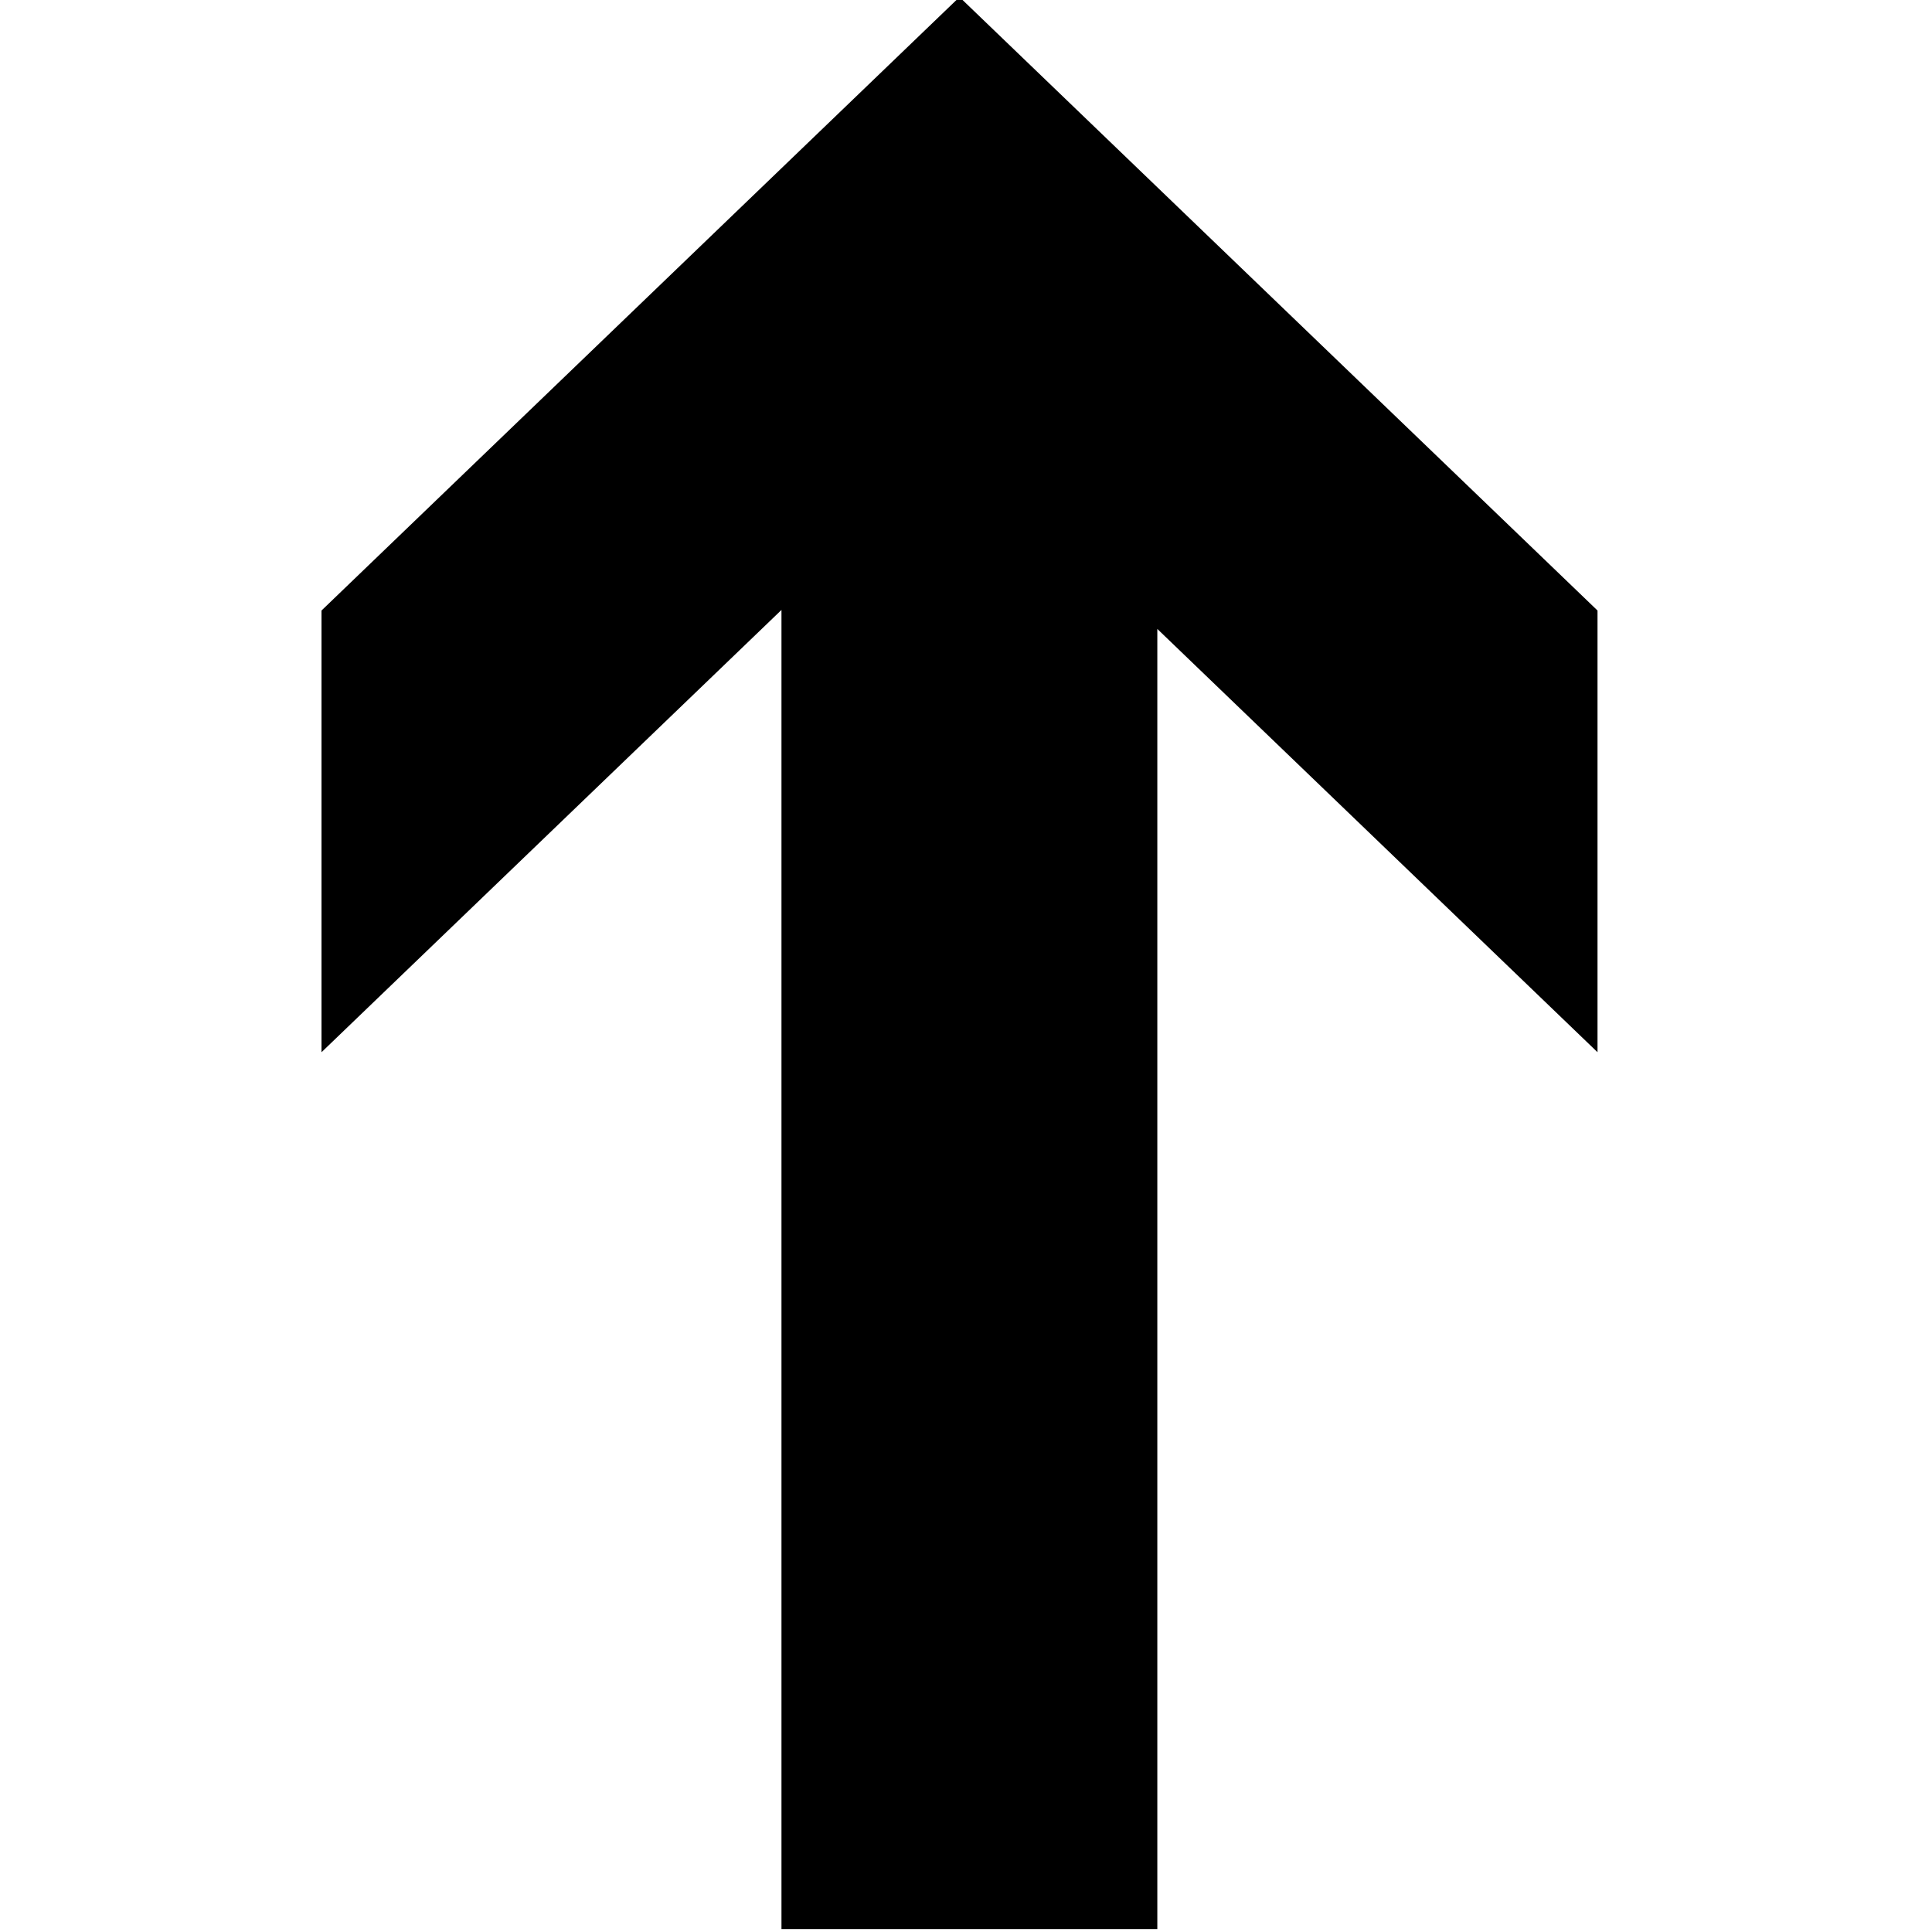
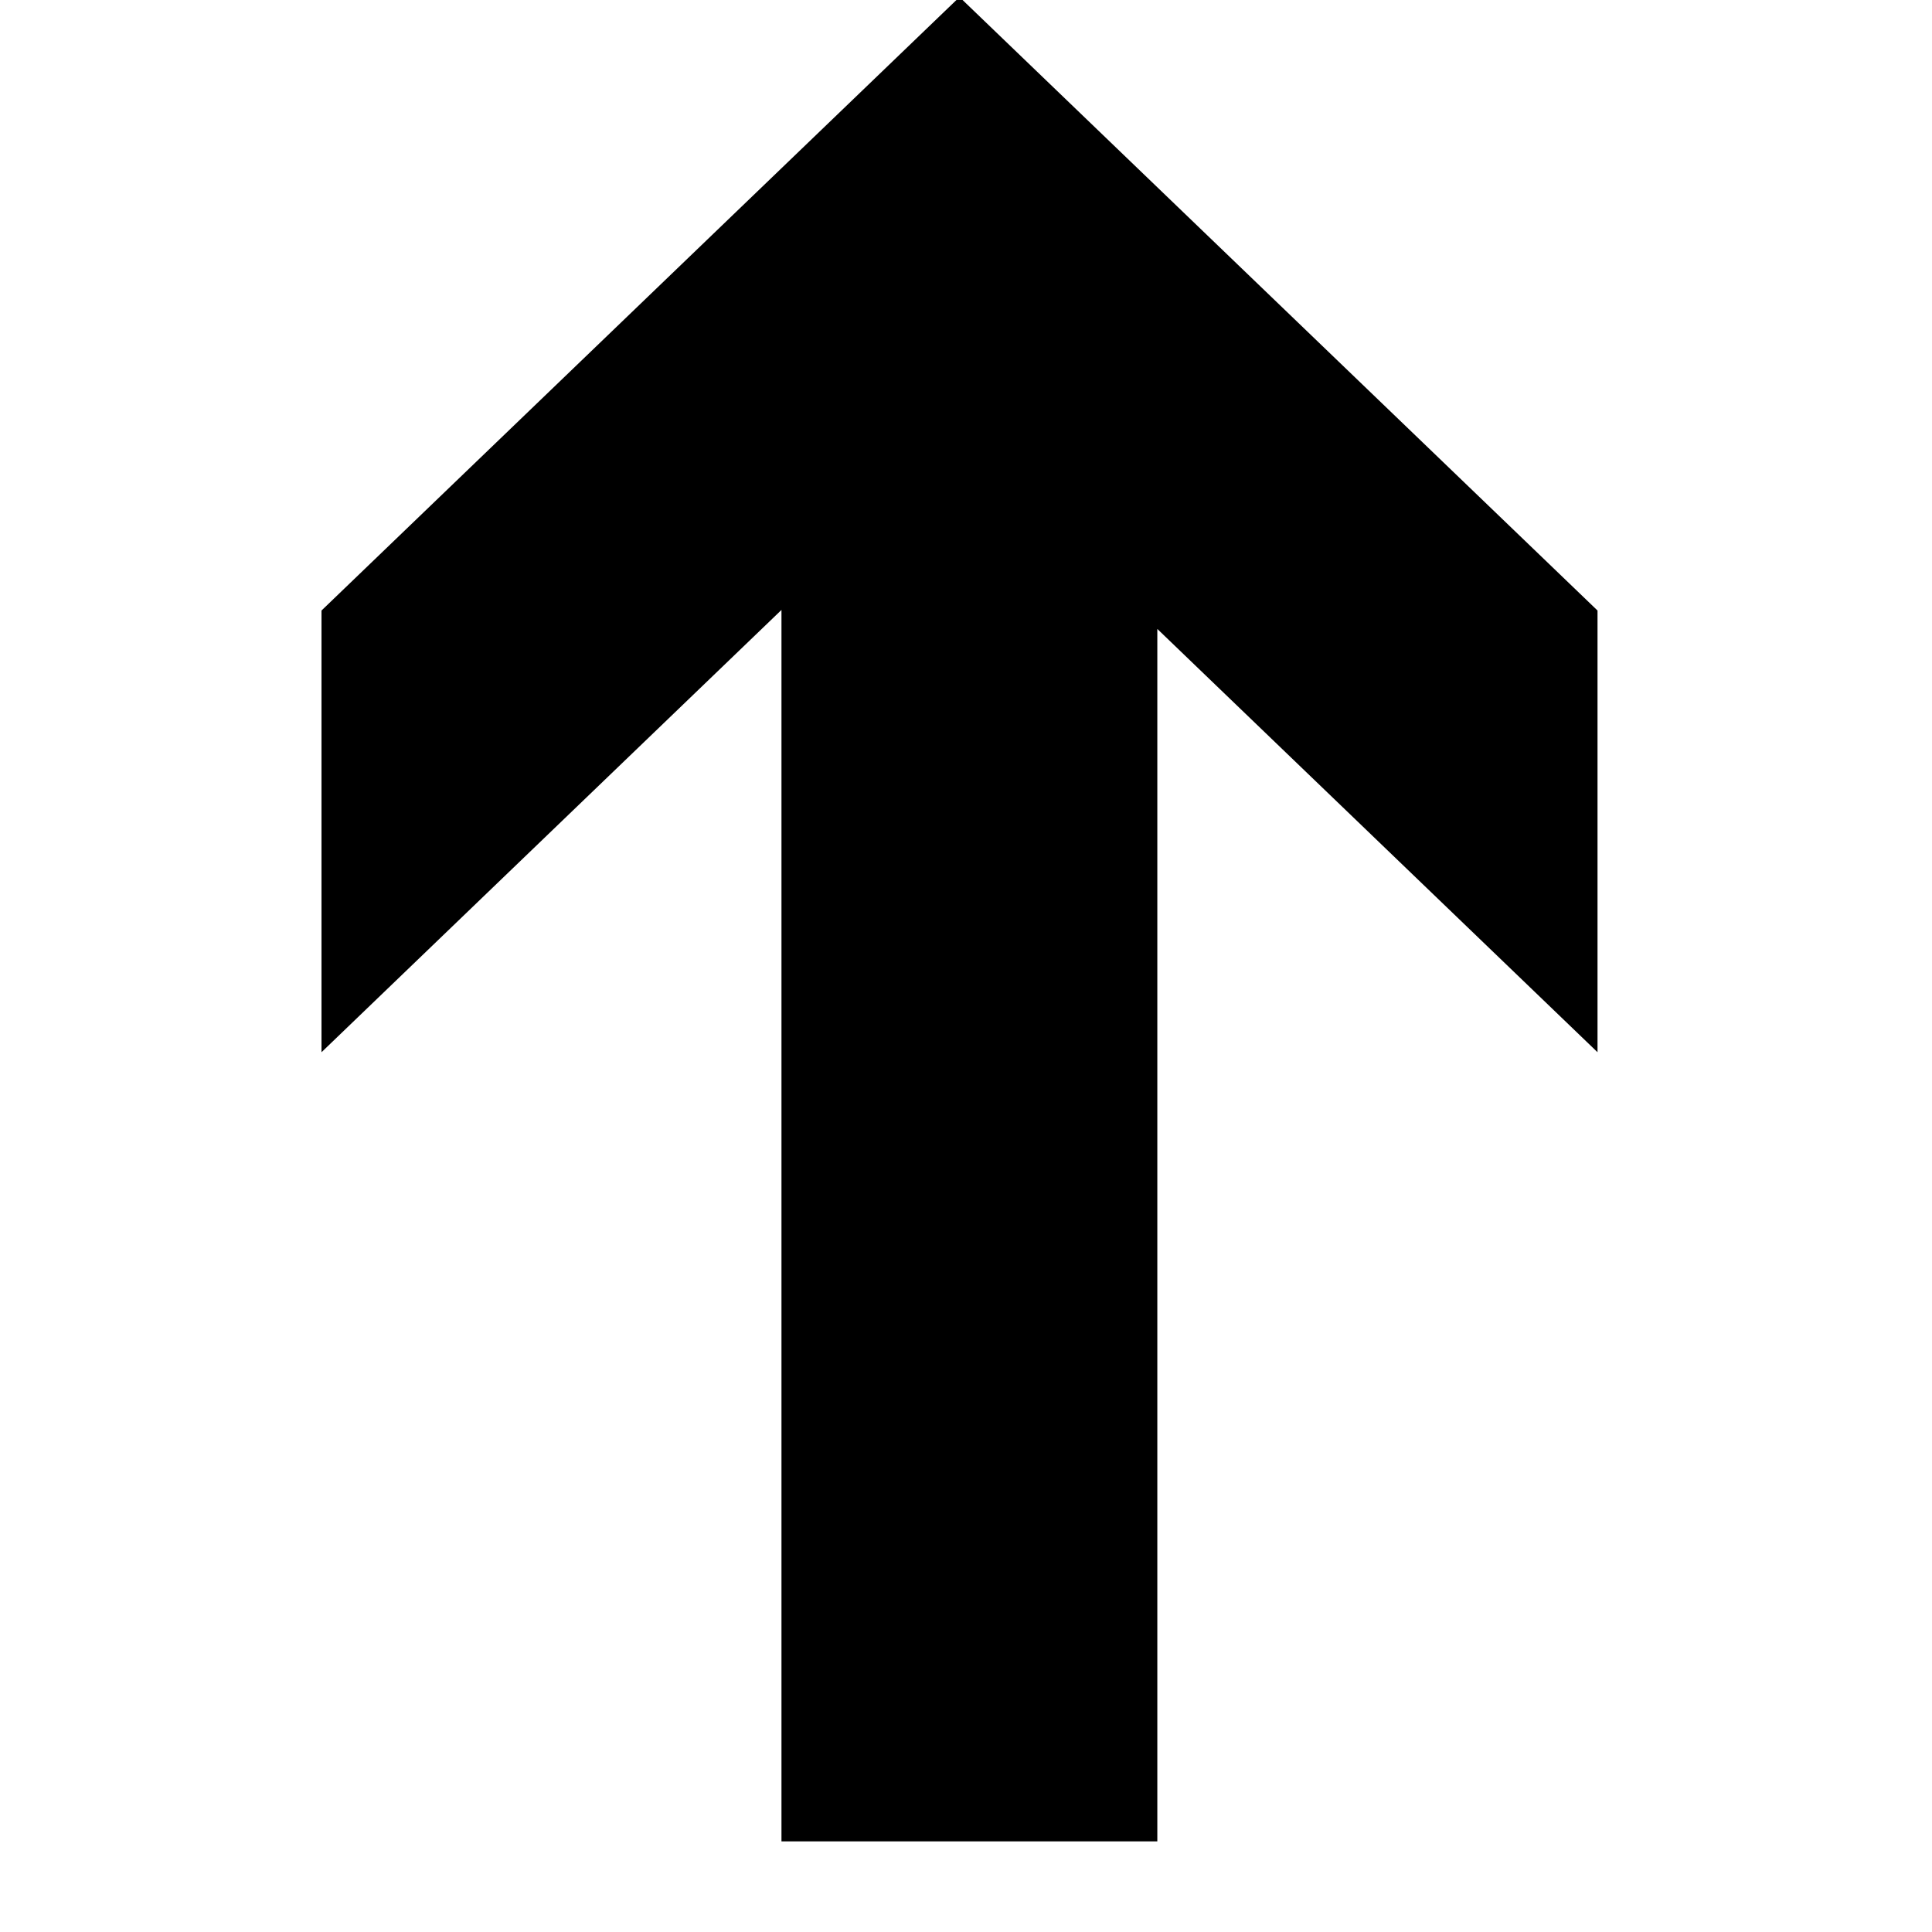
<svg xmlns="http://www.w3.org/2000/svg" width="85.33" height="85.33" viewBox="0 0 85.33 85.33">
  <g transform="translate(-375.99 -0)">
    <g>
-       <path d="M428.917,85.2L448.451,105.515L390.19,105.515L390.19,122.115L447.612,122.115L428.917,141.557L448.425,141.557L475.52,113.378L456.588,113.378L456.588,113.378L475.52,113.378L448.425,85.2L428.917,85.2Z" fill-rule="evenodd" fill="currentColor" fill-opacity="1" transform="matrix(0,-0.9999999,0.9999999,0,304.9899,475.3899)" />
+       <path d="M428.917,85.2L448.451,105.515L394.063,105.515L394.063,122.115L447.612,122.115L428.917,141.557L448.425,141.557L475.52,113.378L456.588,113.378L456.588,113.378L475.52,113.378L448.425,85.2L428.917,85.2Z" fill-rule="evenodd" fill="currentColor" fill-opacity="1" transform="matrix(0,-0.9999999,0.9999999,0,304.9899,475.3899)" />
    </g>
  </g>
</svg>
